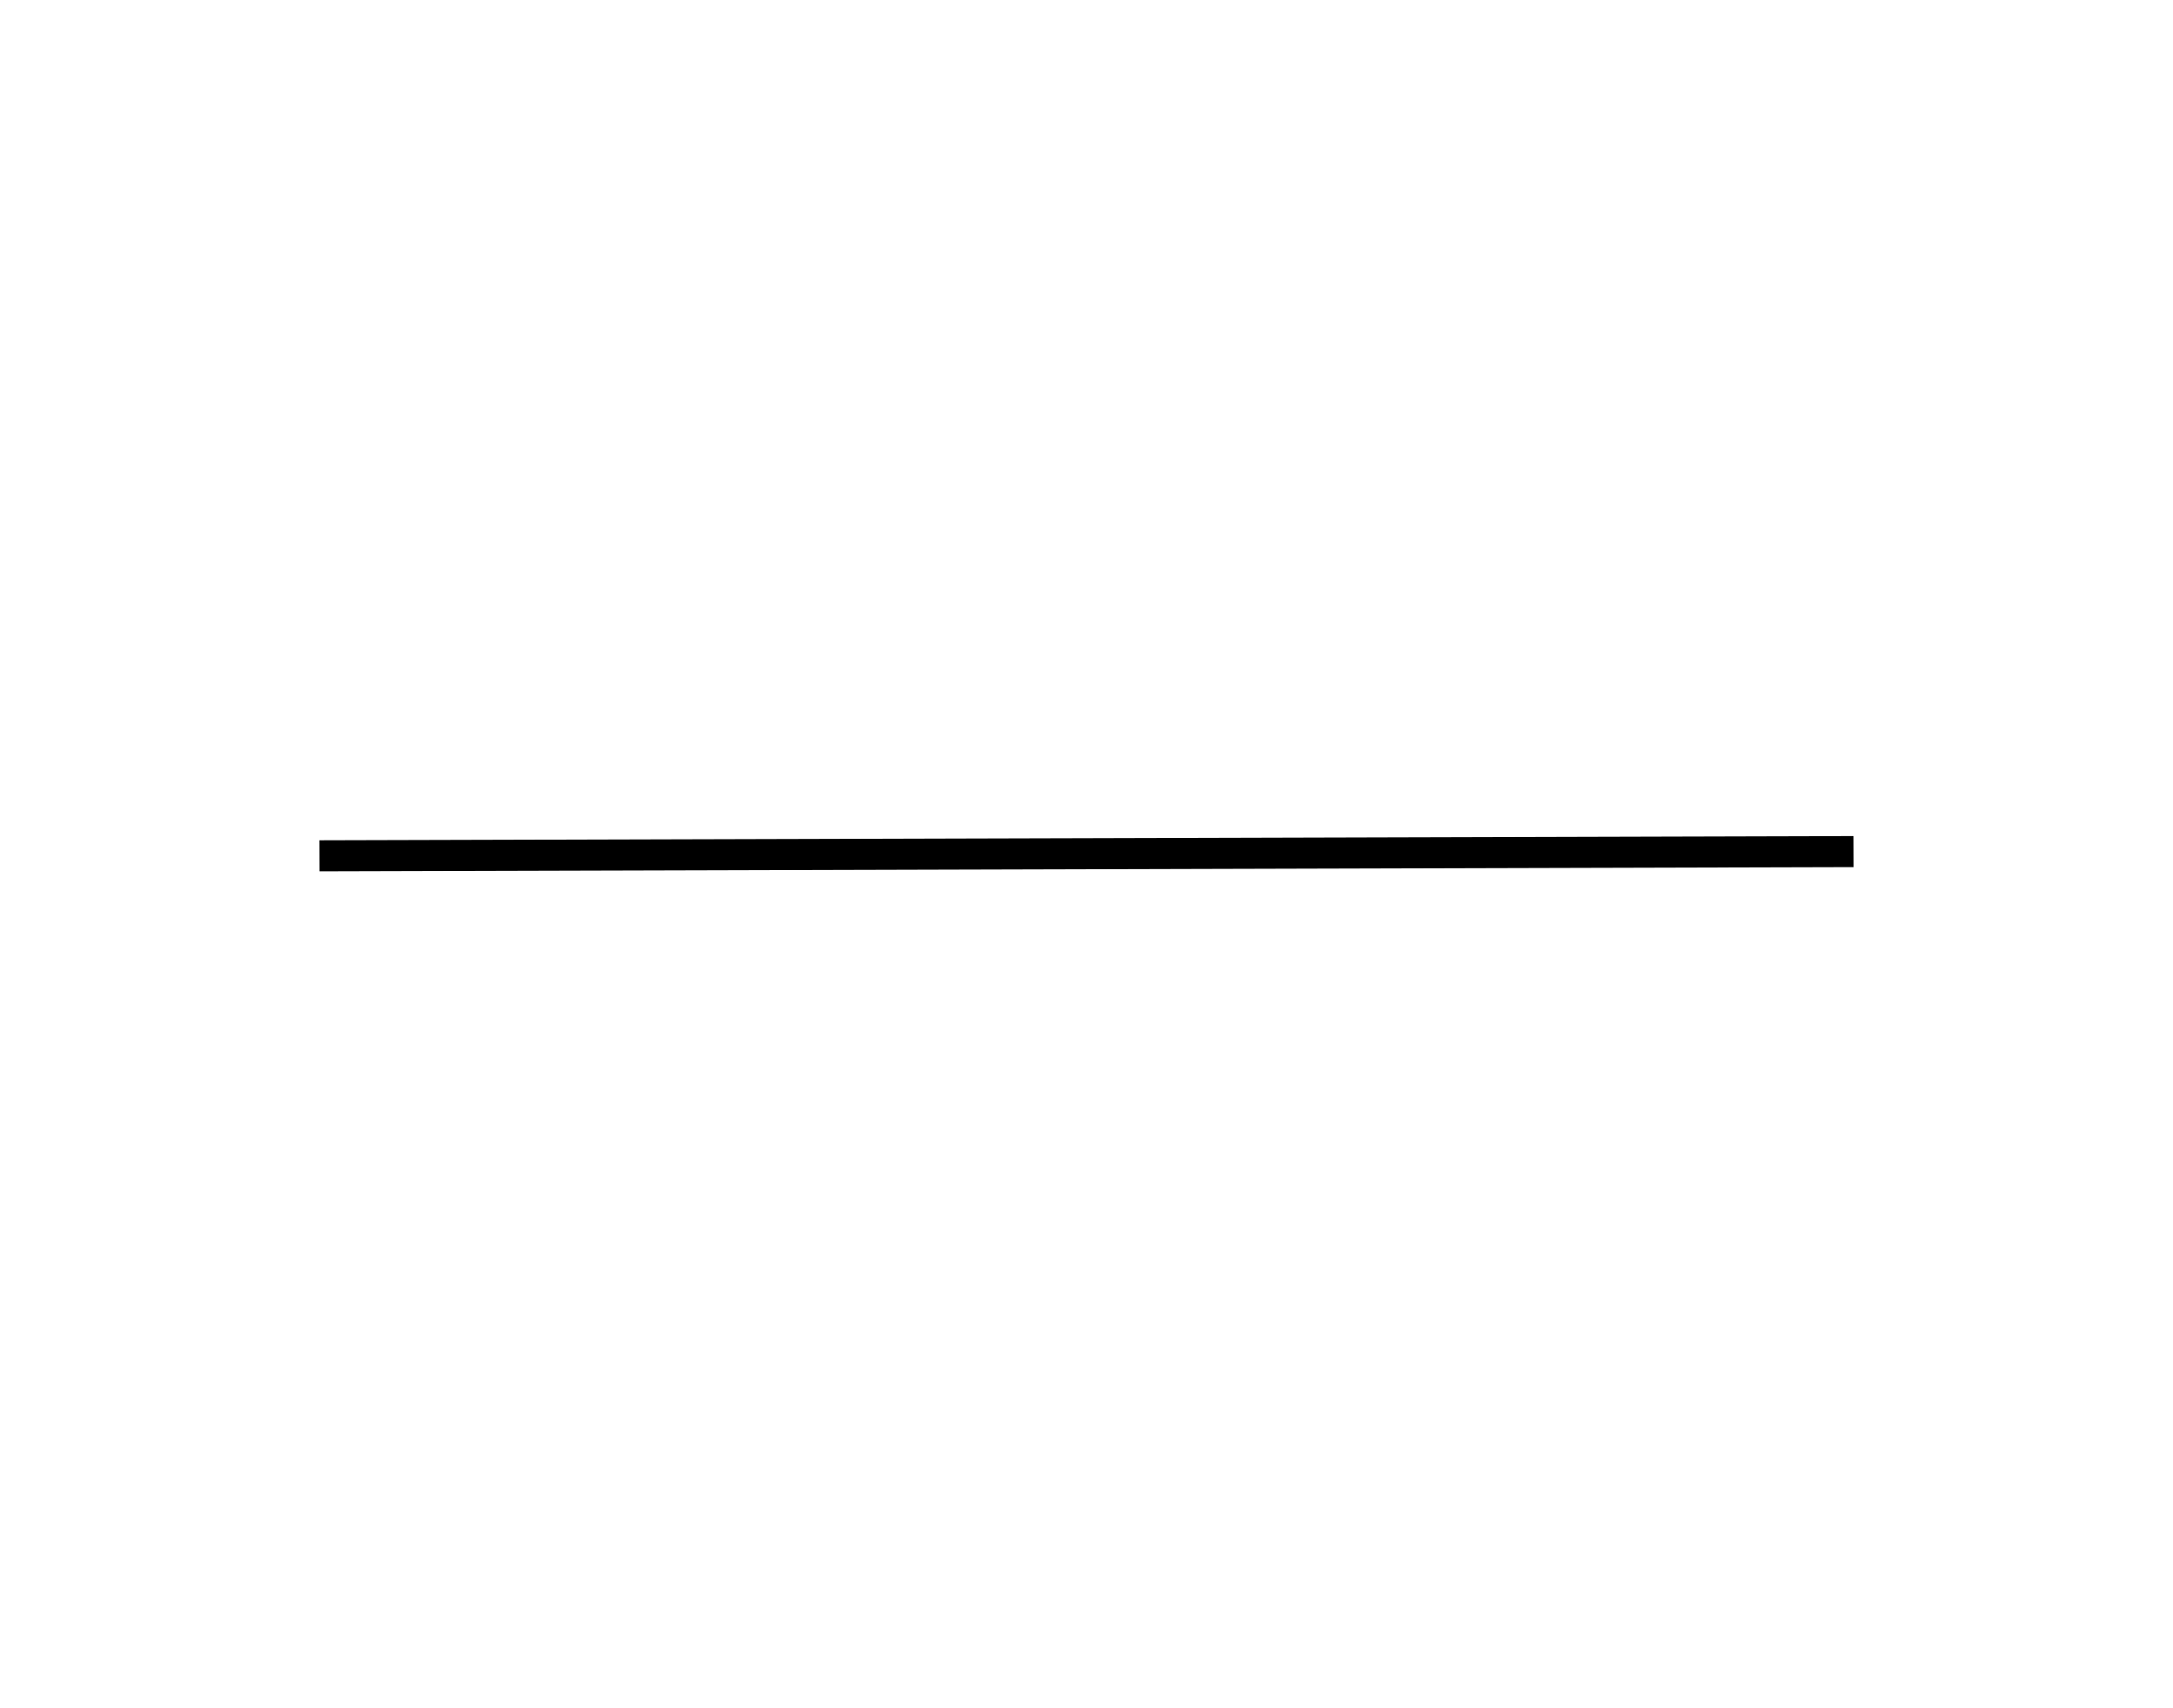
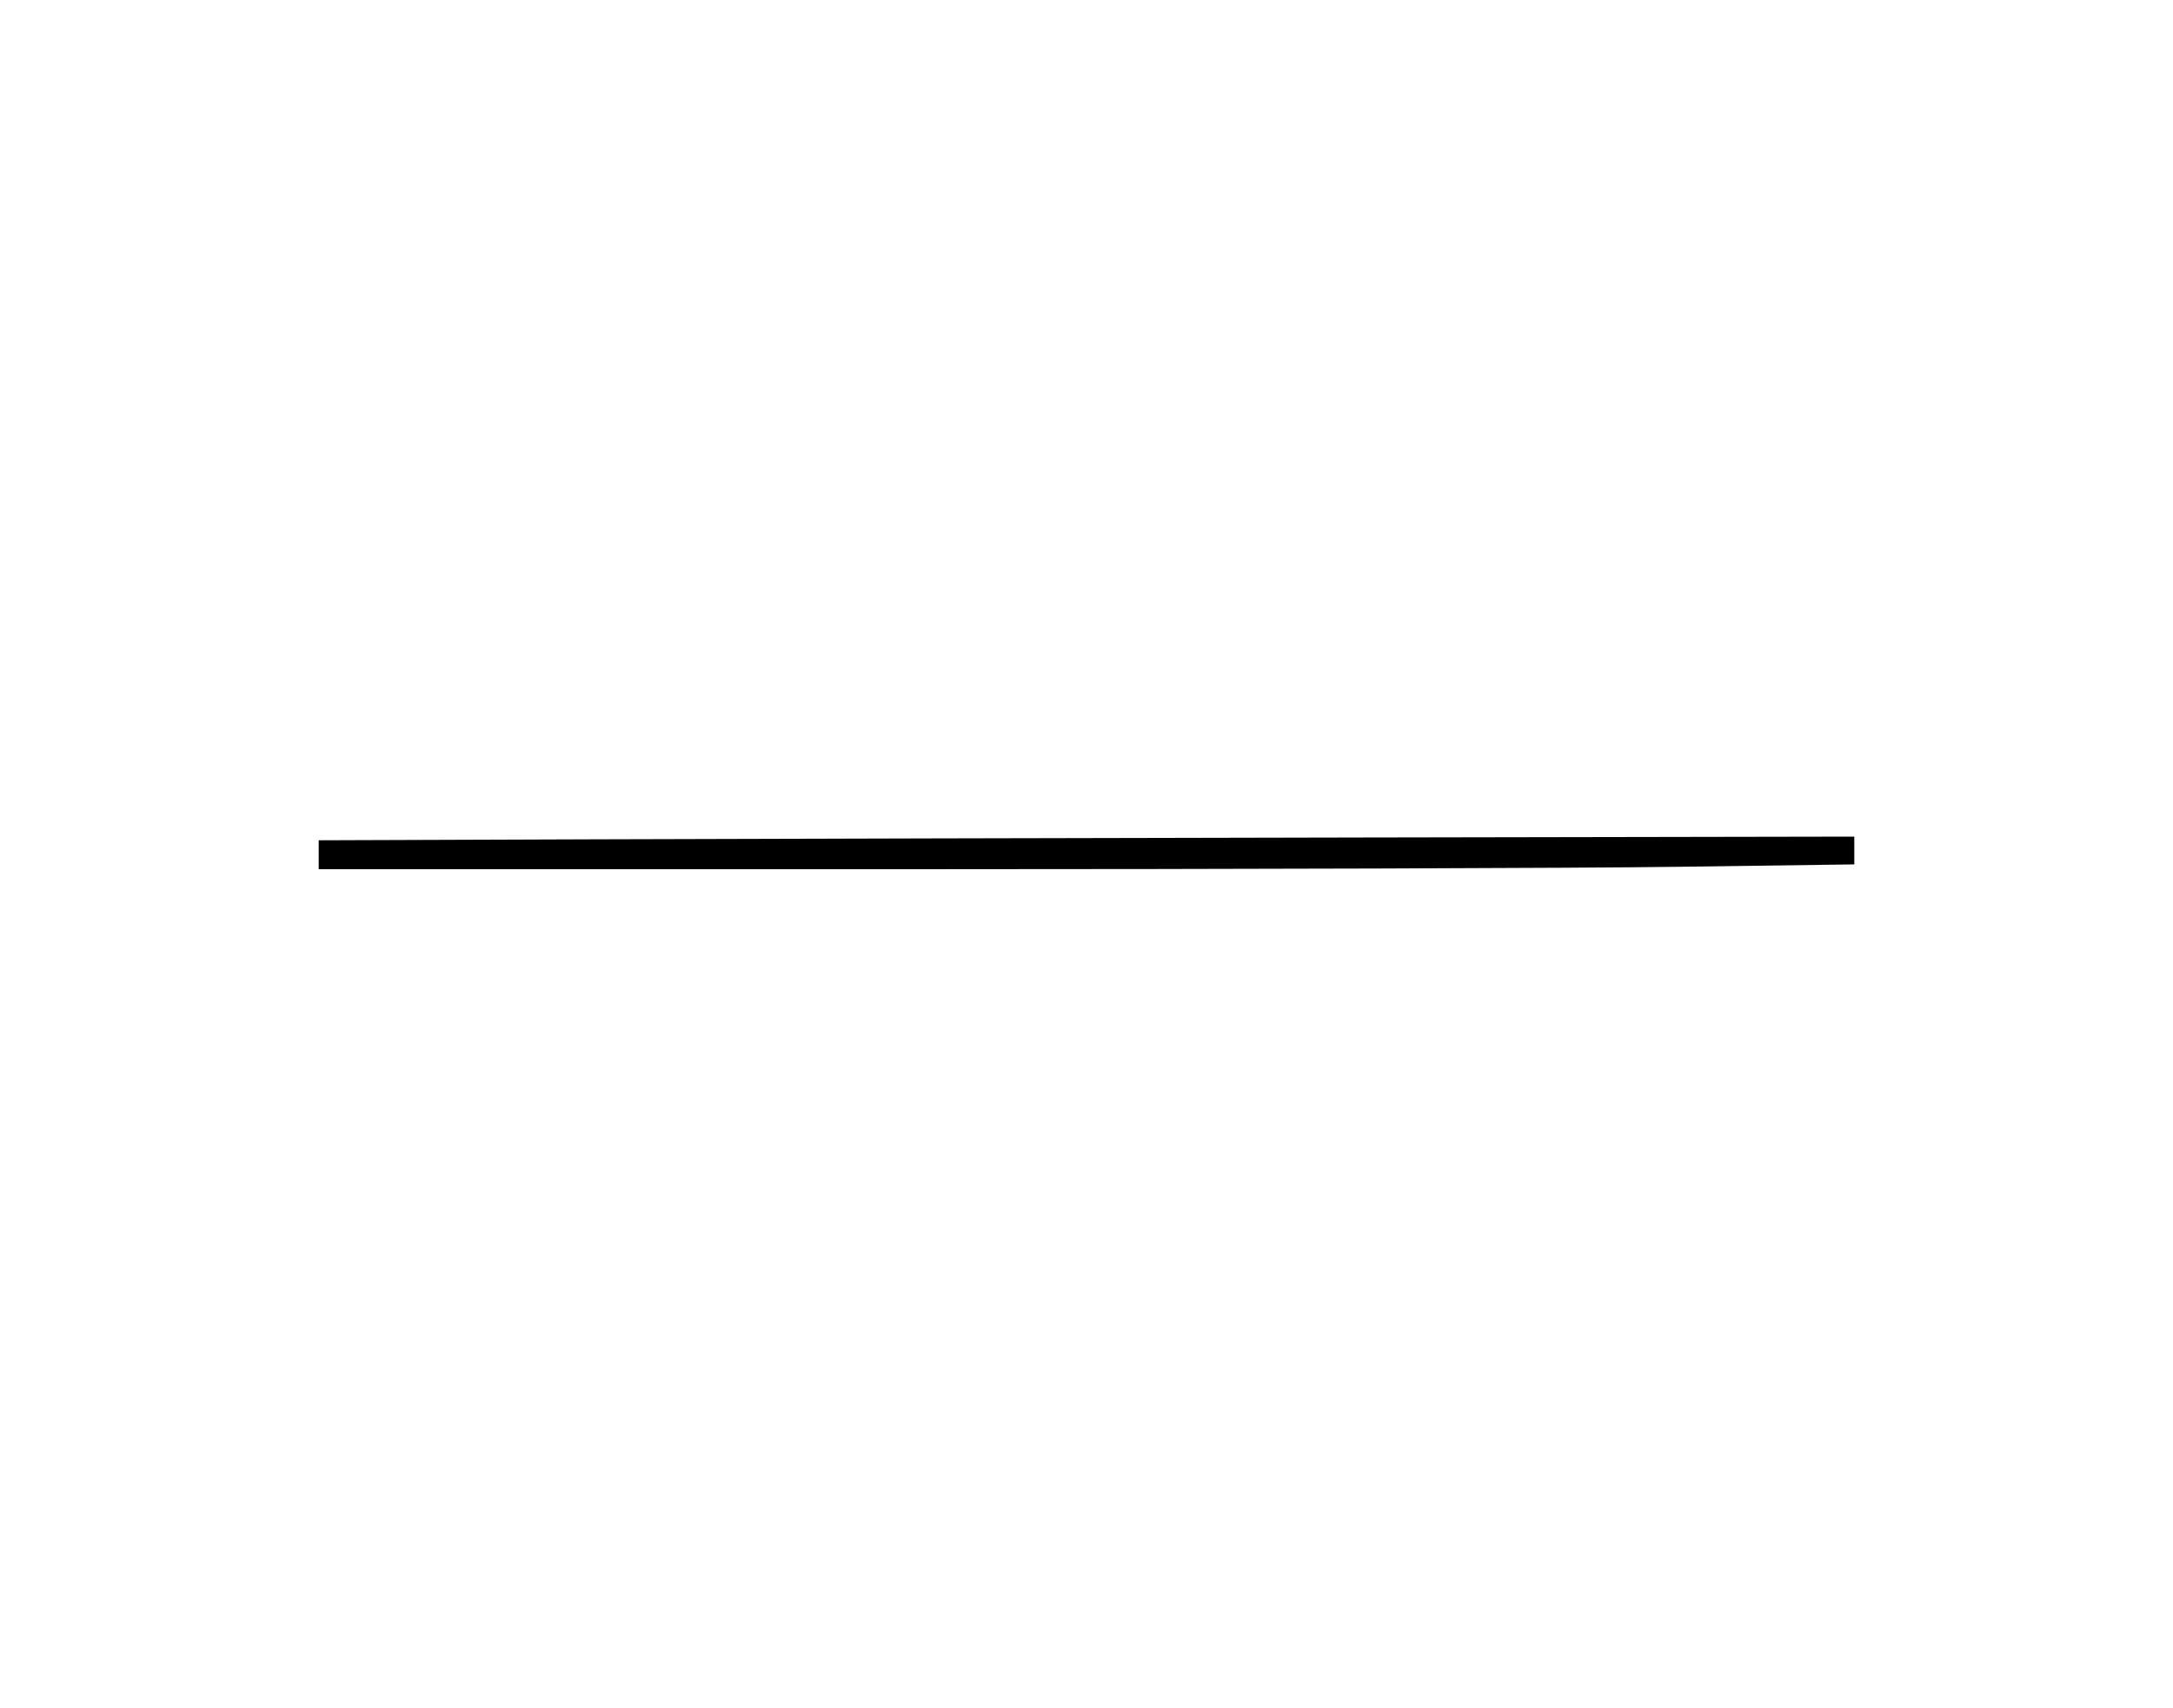
<svg xmlns="http://www.w3.org/2000/svg" id="a" version="1.1" viewBox="0 0 70 55">
-   <defs id="defs4">
-     <style id="style2">.b{letter-spacing:0}.c{font-family:DBSans-Bold,DB Sans;font-size:12px}</style>
-   </defs>
-   <path id="path7844" d="m10.29 27.568 49.42-.136" style="fill:none;stroke:#000;stroke-width:1px;stroke-linecap:butt;stroke-linejoin:miter;stroke-opacity:1" />
+   <path d="M19.221 27.037 L 10.267 27.068 10.267 27.534 L 10.267 28.000 29.313 28.000 C 39.788 28.000,50.918 27.965,54.046 27.922 L 59.733 27.845 59.733 27.398 L 59.733 26.950 43.954 26.978 C 35.276 26.994,24.146 27.021,19.221 27.037 " stroke="none" fill-rule="evenodd" fill="black" />
</svg>
